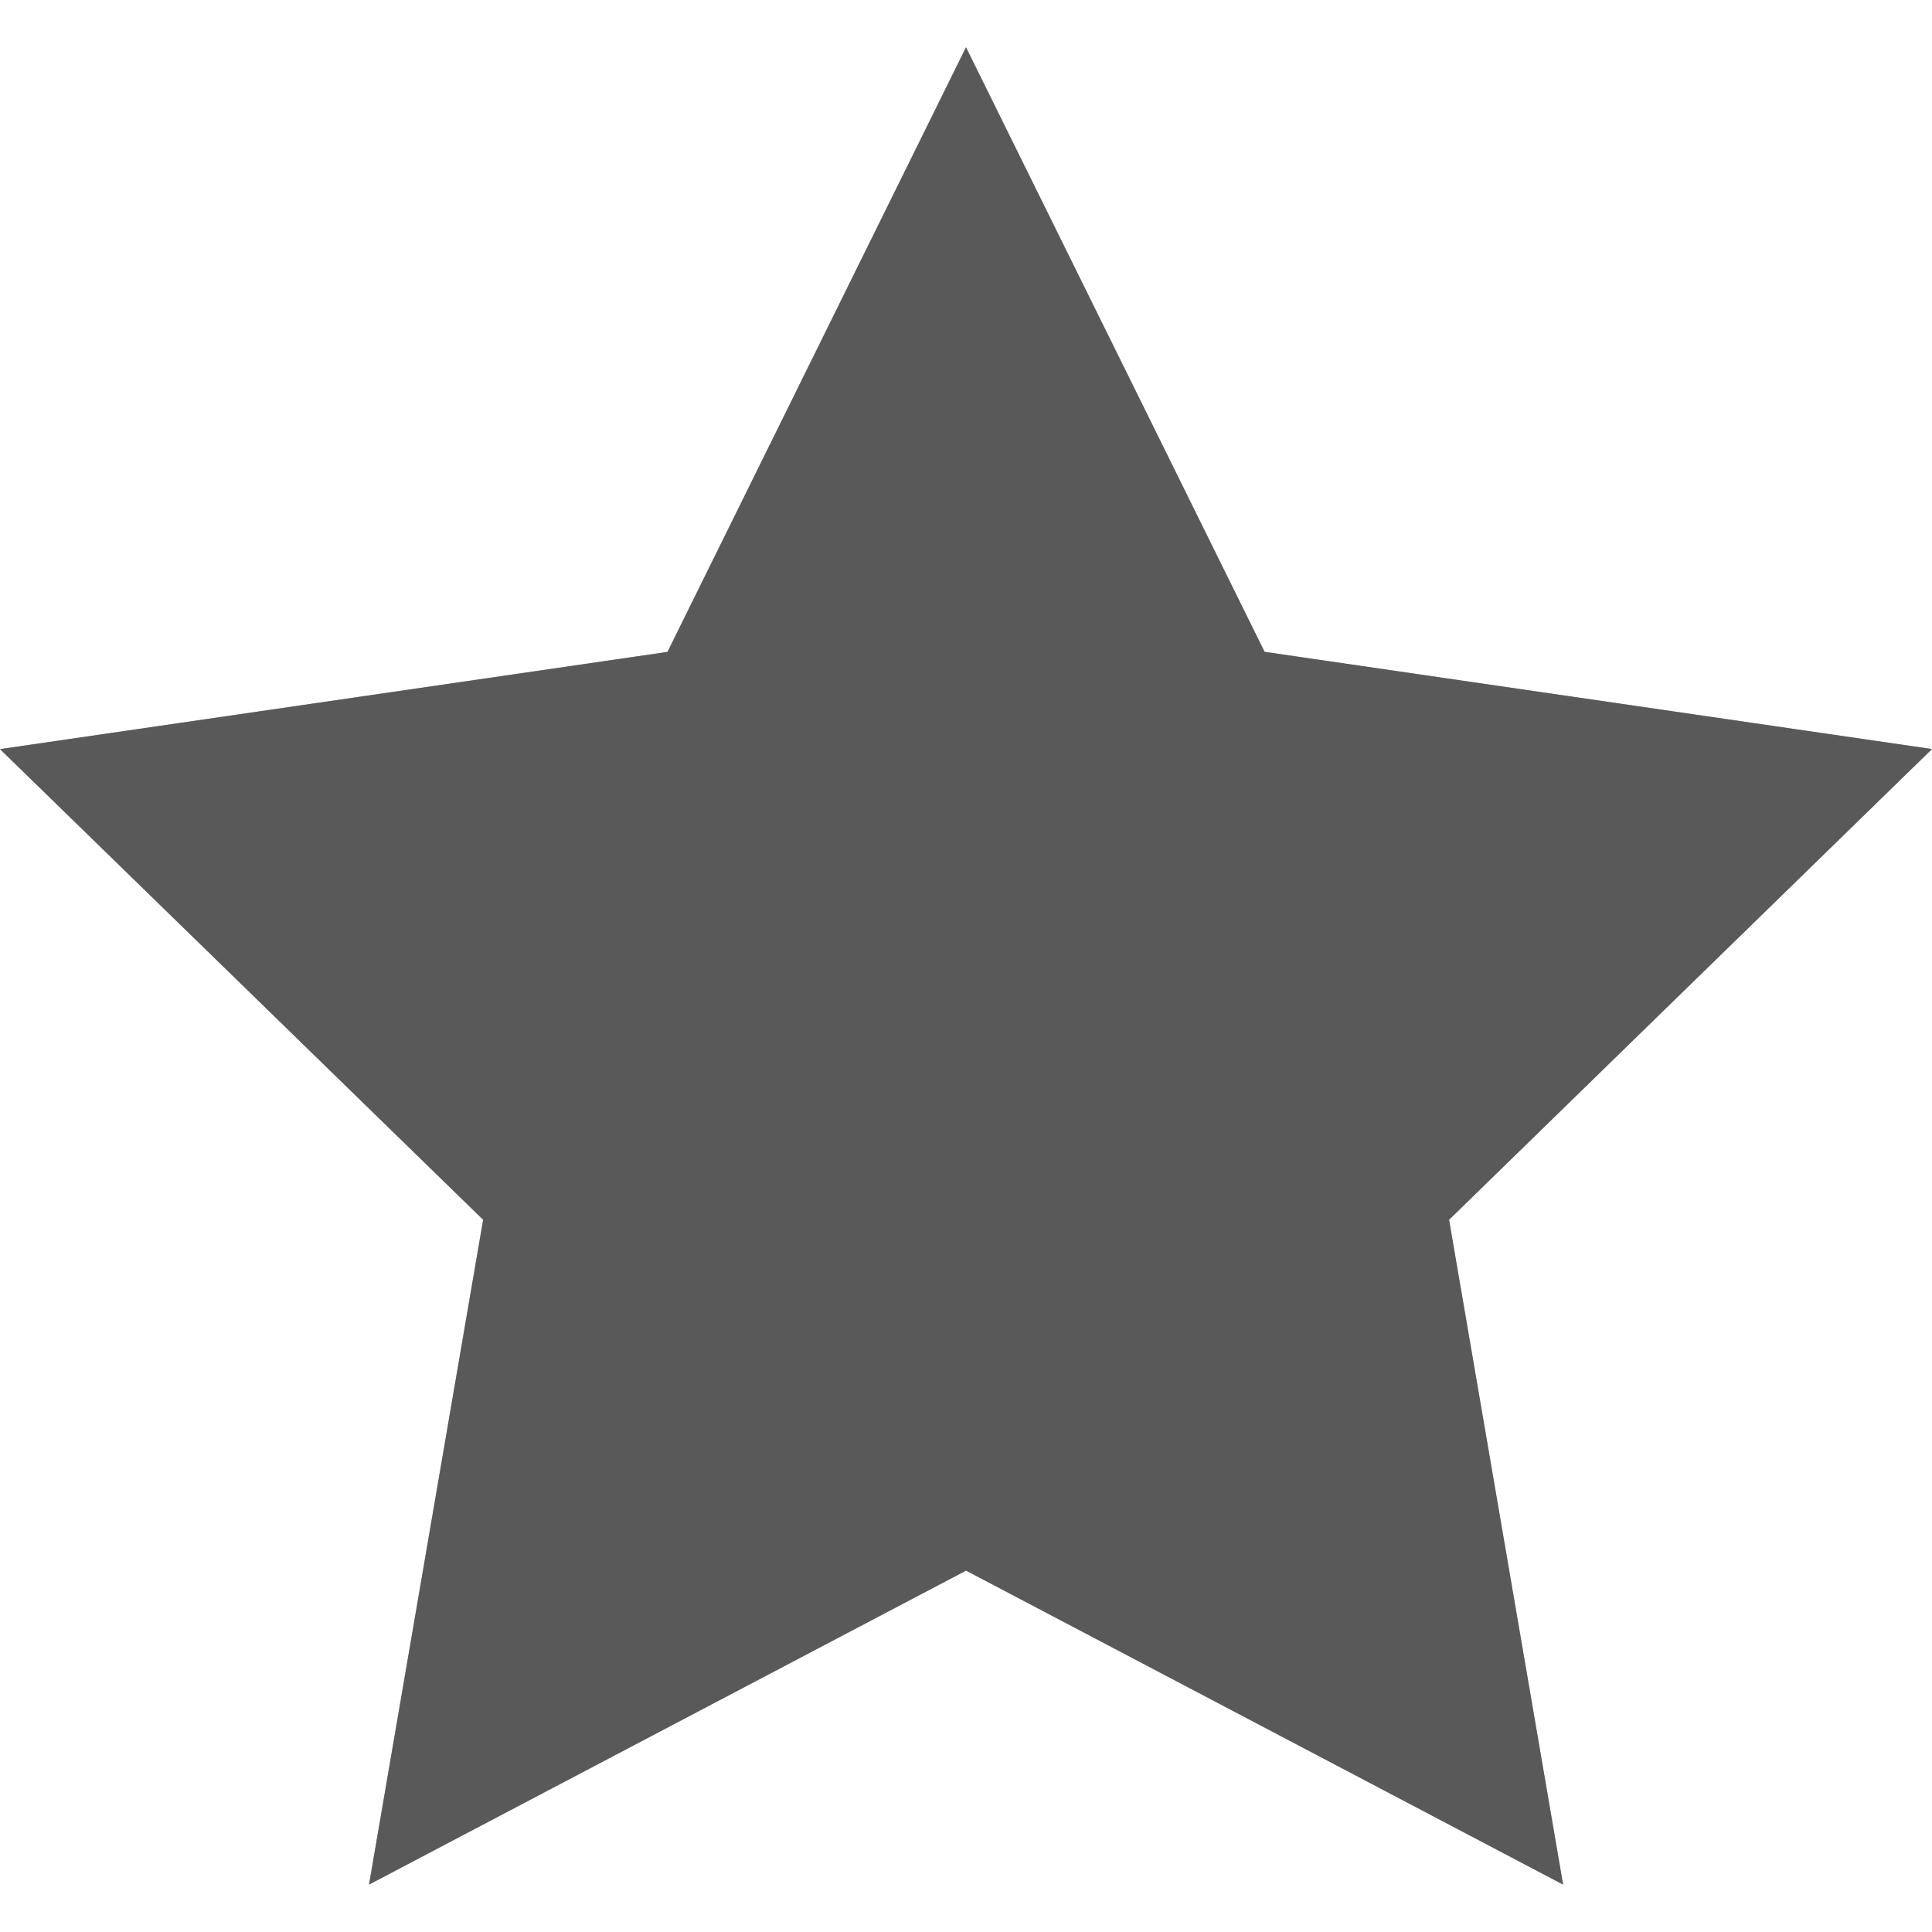
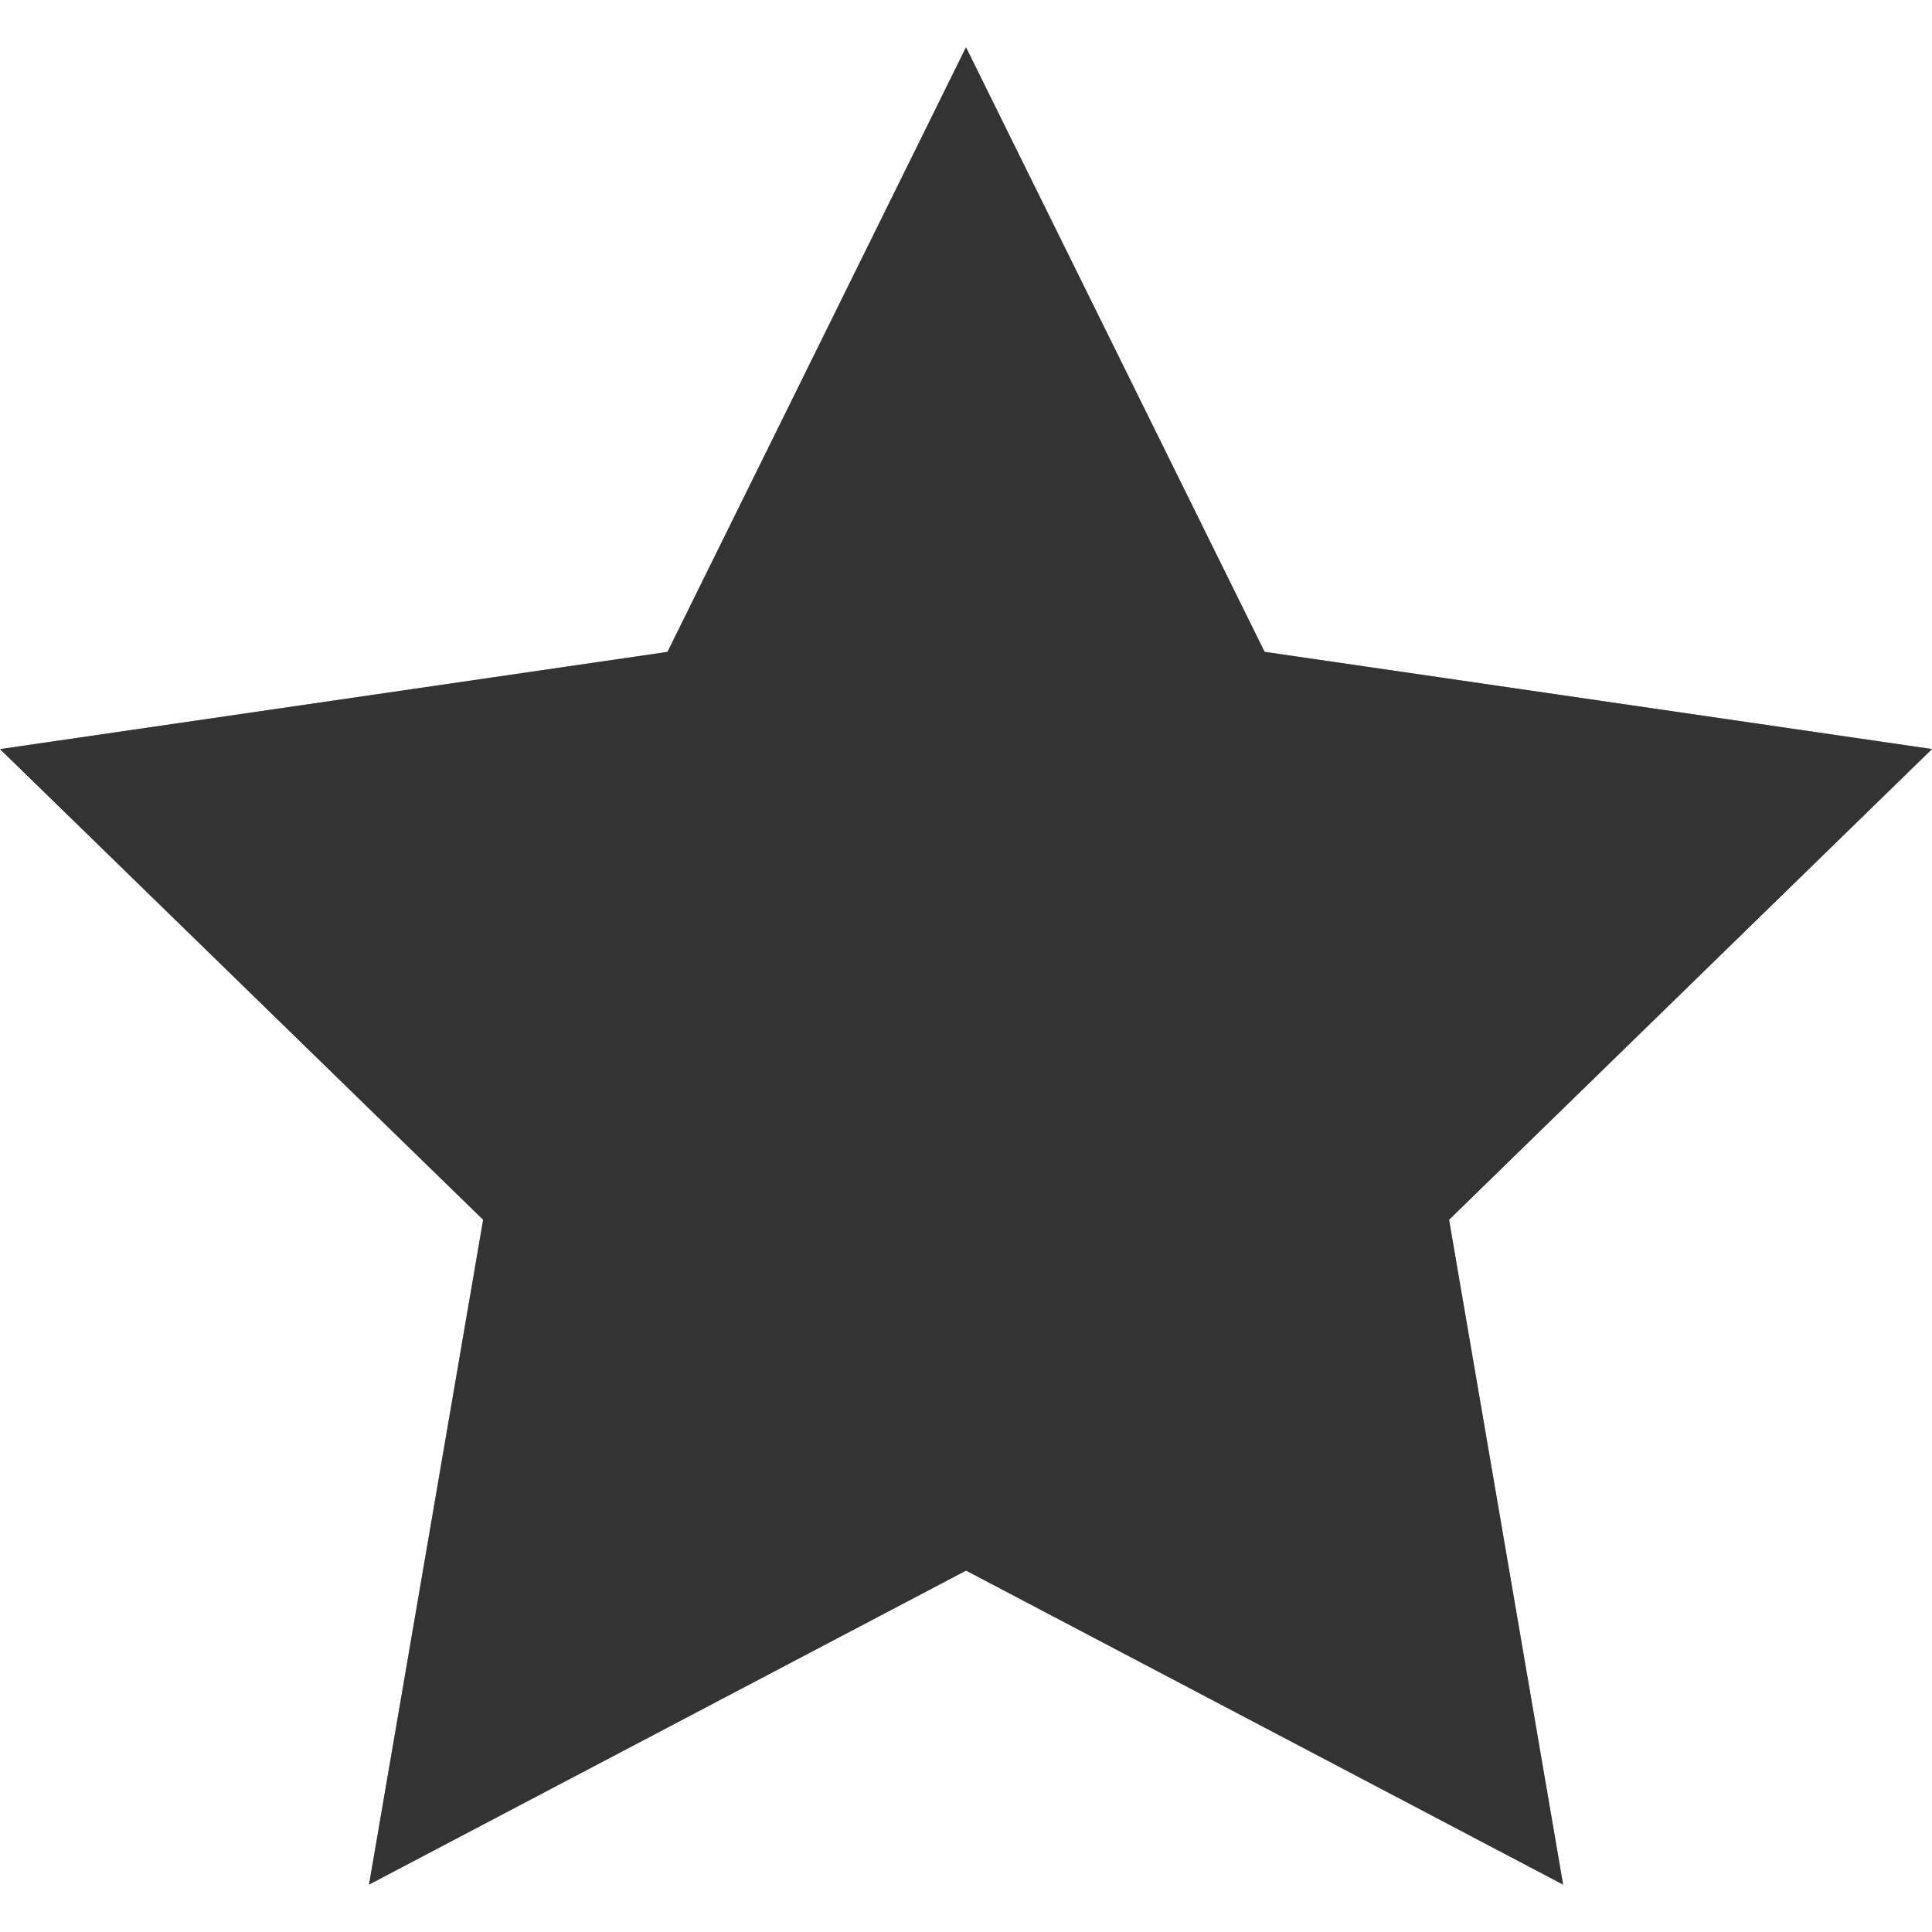
- <svg xmlns="http://www.w3.org/2000/svg" fill="#595959" version="1.1" id="Capa_1" x="0px" y="0px" viewBox="0 0 223.151 223.151" style="enable-background:new 0 0 223.151 223.151;" xml:space="preserve">
+ <svg xmlns="http://www.w3.org/2000/svg" fill="#333333" version="1.1" id="Capa_1" x="0px" y="0px" viewBox="0 0 223.151 223.151" style="enable-background:new 0 0 223.151 223.151;" xml:space="preserve">
  <g>
    <g>
      <g>
        <g>
-           <path style="fill:#595959;" d="M111.575,5.462l34.489,69.827l77.087,11.226l-55.778,54.371l13.17,76.784l-68.958-36.267      l-68.958,36.267l13.18-76.784L0,86.525l77.096-11.226L111.575,5.462" />
-           <path style="opacity:0.5;fill:#595959;enable-background:new    ;" d="M111.575,5.462l34.489,69.827l77.087,11.236      l-55.788,54.361l13.18,76.803l-68.968-36.267l-68.958,36.267l13.18-76.803L0,86.525l77.096-11.236L111.575,5.462" />
+           <path d="M111.575,5.462l34.489,69.827l77.087,11.226l-55.778,54.371l13.17,76.784l-68.958-36.267      l-68.958,36.267l13.18-76.784L0,86.525l77.096-11.226L111.575,5.462" />
+           <path style="opacity:0.5;enable-background:new    ;" d="M111.575,5.462l34.489,69.827l77.087,11.236      l-55.788,54.361l13.18,76.803l-68.968-36.267l-68.958,36.267l13.18-76.803L0,86.525l77.096-11.236L111.575,5.462" />
        </g>
      </g>
    </g>
  </g>
  <g>
</g>
  <g>
</g>
  <g>
</g>
  <g>
</g>
  <g>
</g>
  <g>
</g>
  <g>
</g>
  <g>
</g>
  <g>
</g>
  <g>
</g>
  <g>
</g>
  <g>
</g>
  <g>
</g>
  <g>
</g>
  <g>
</g>
</svg>
